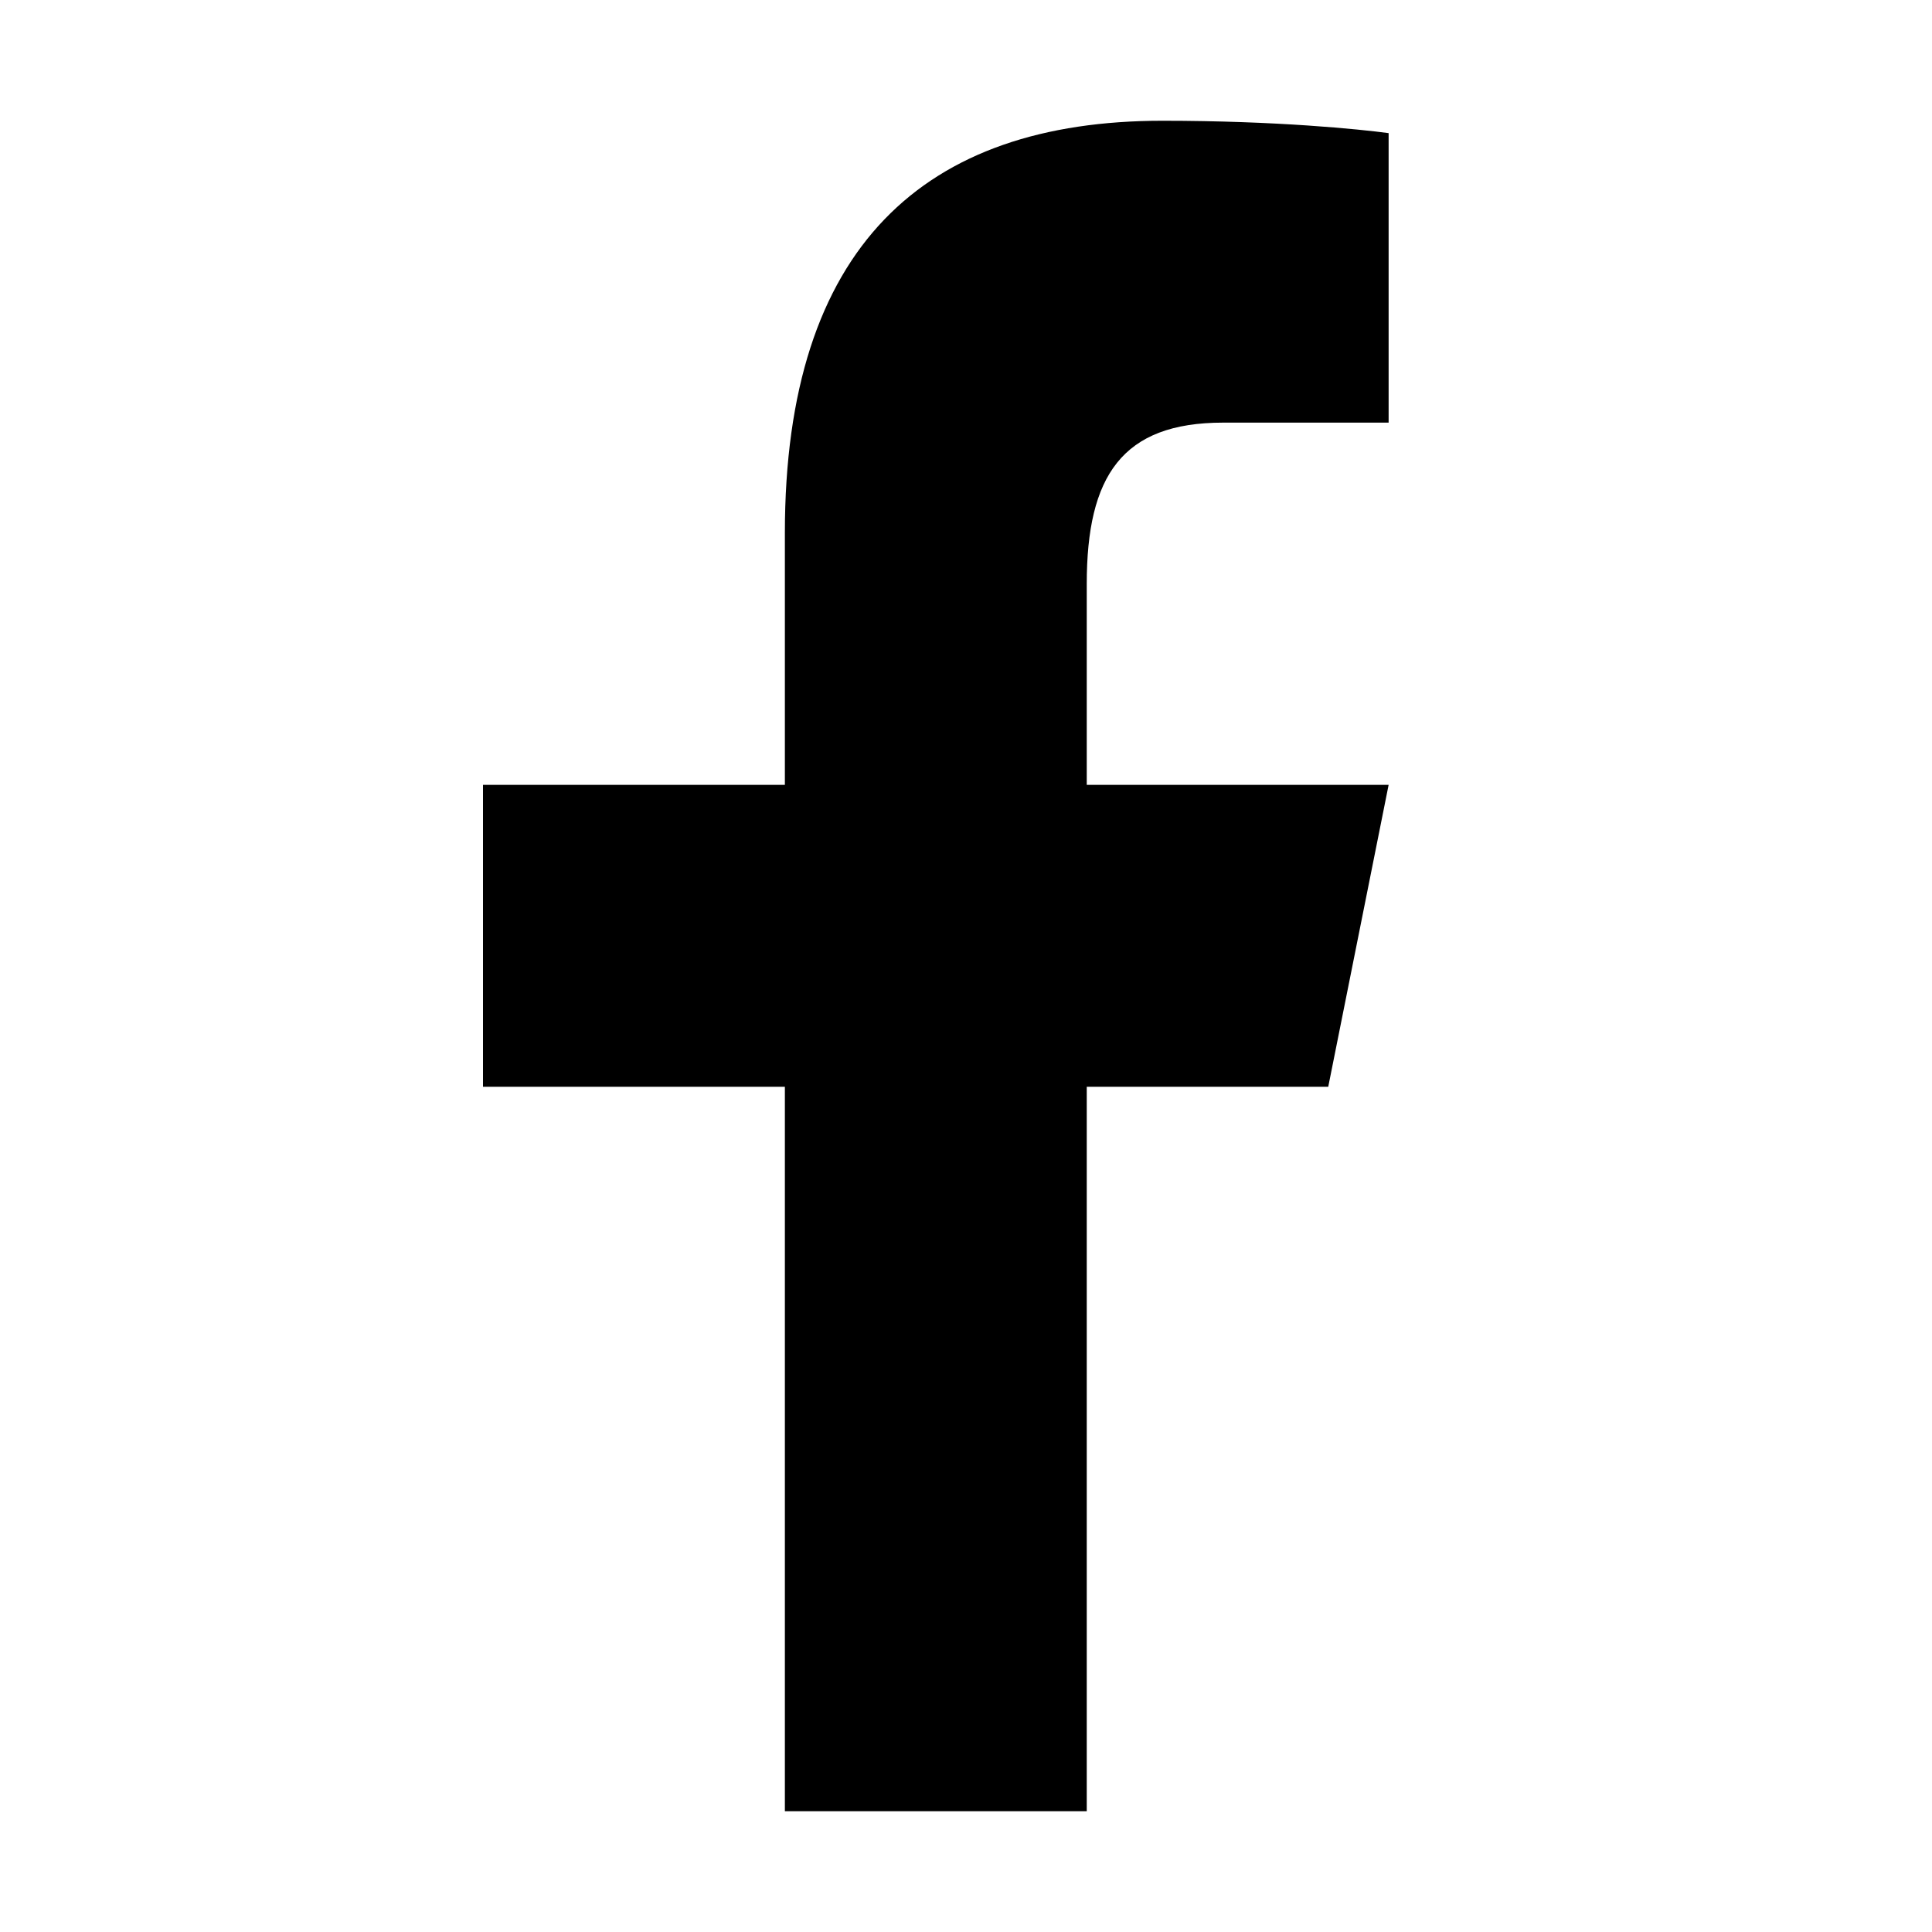
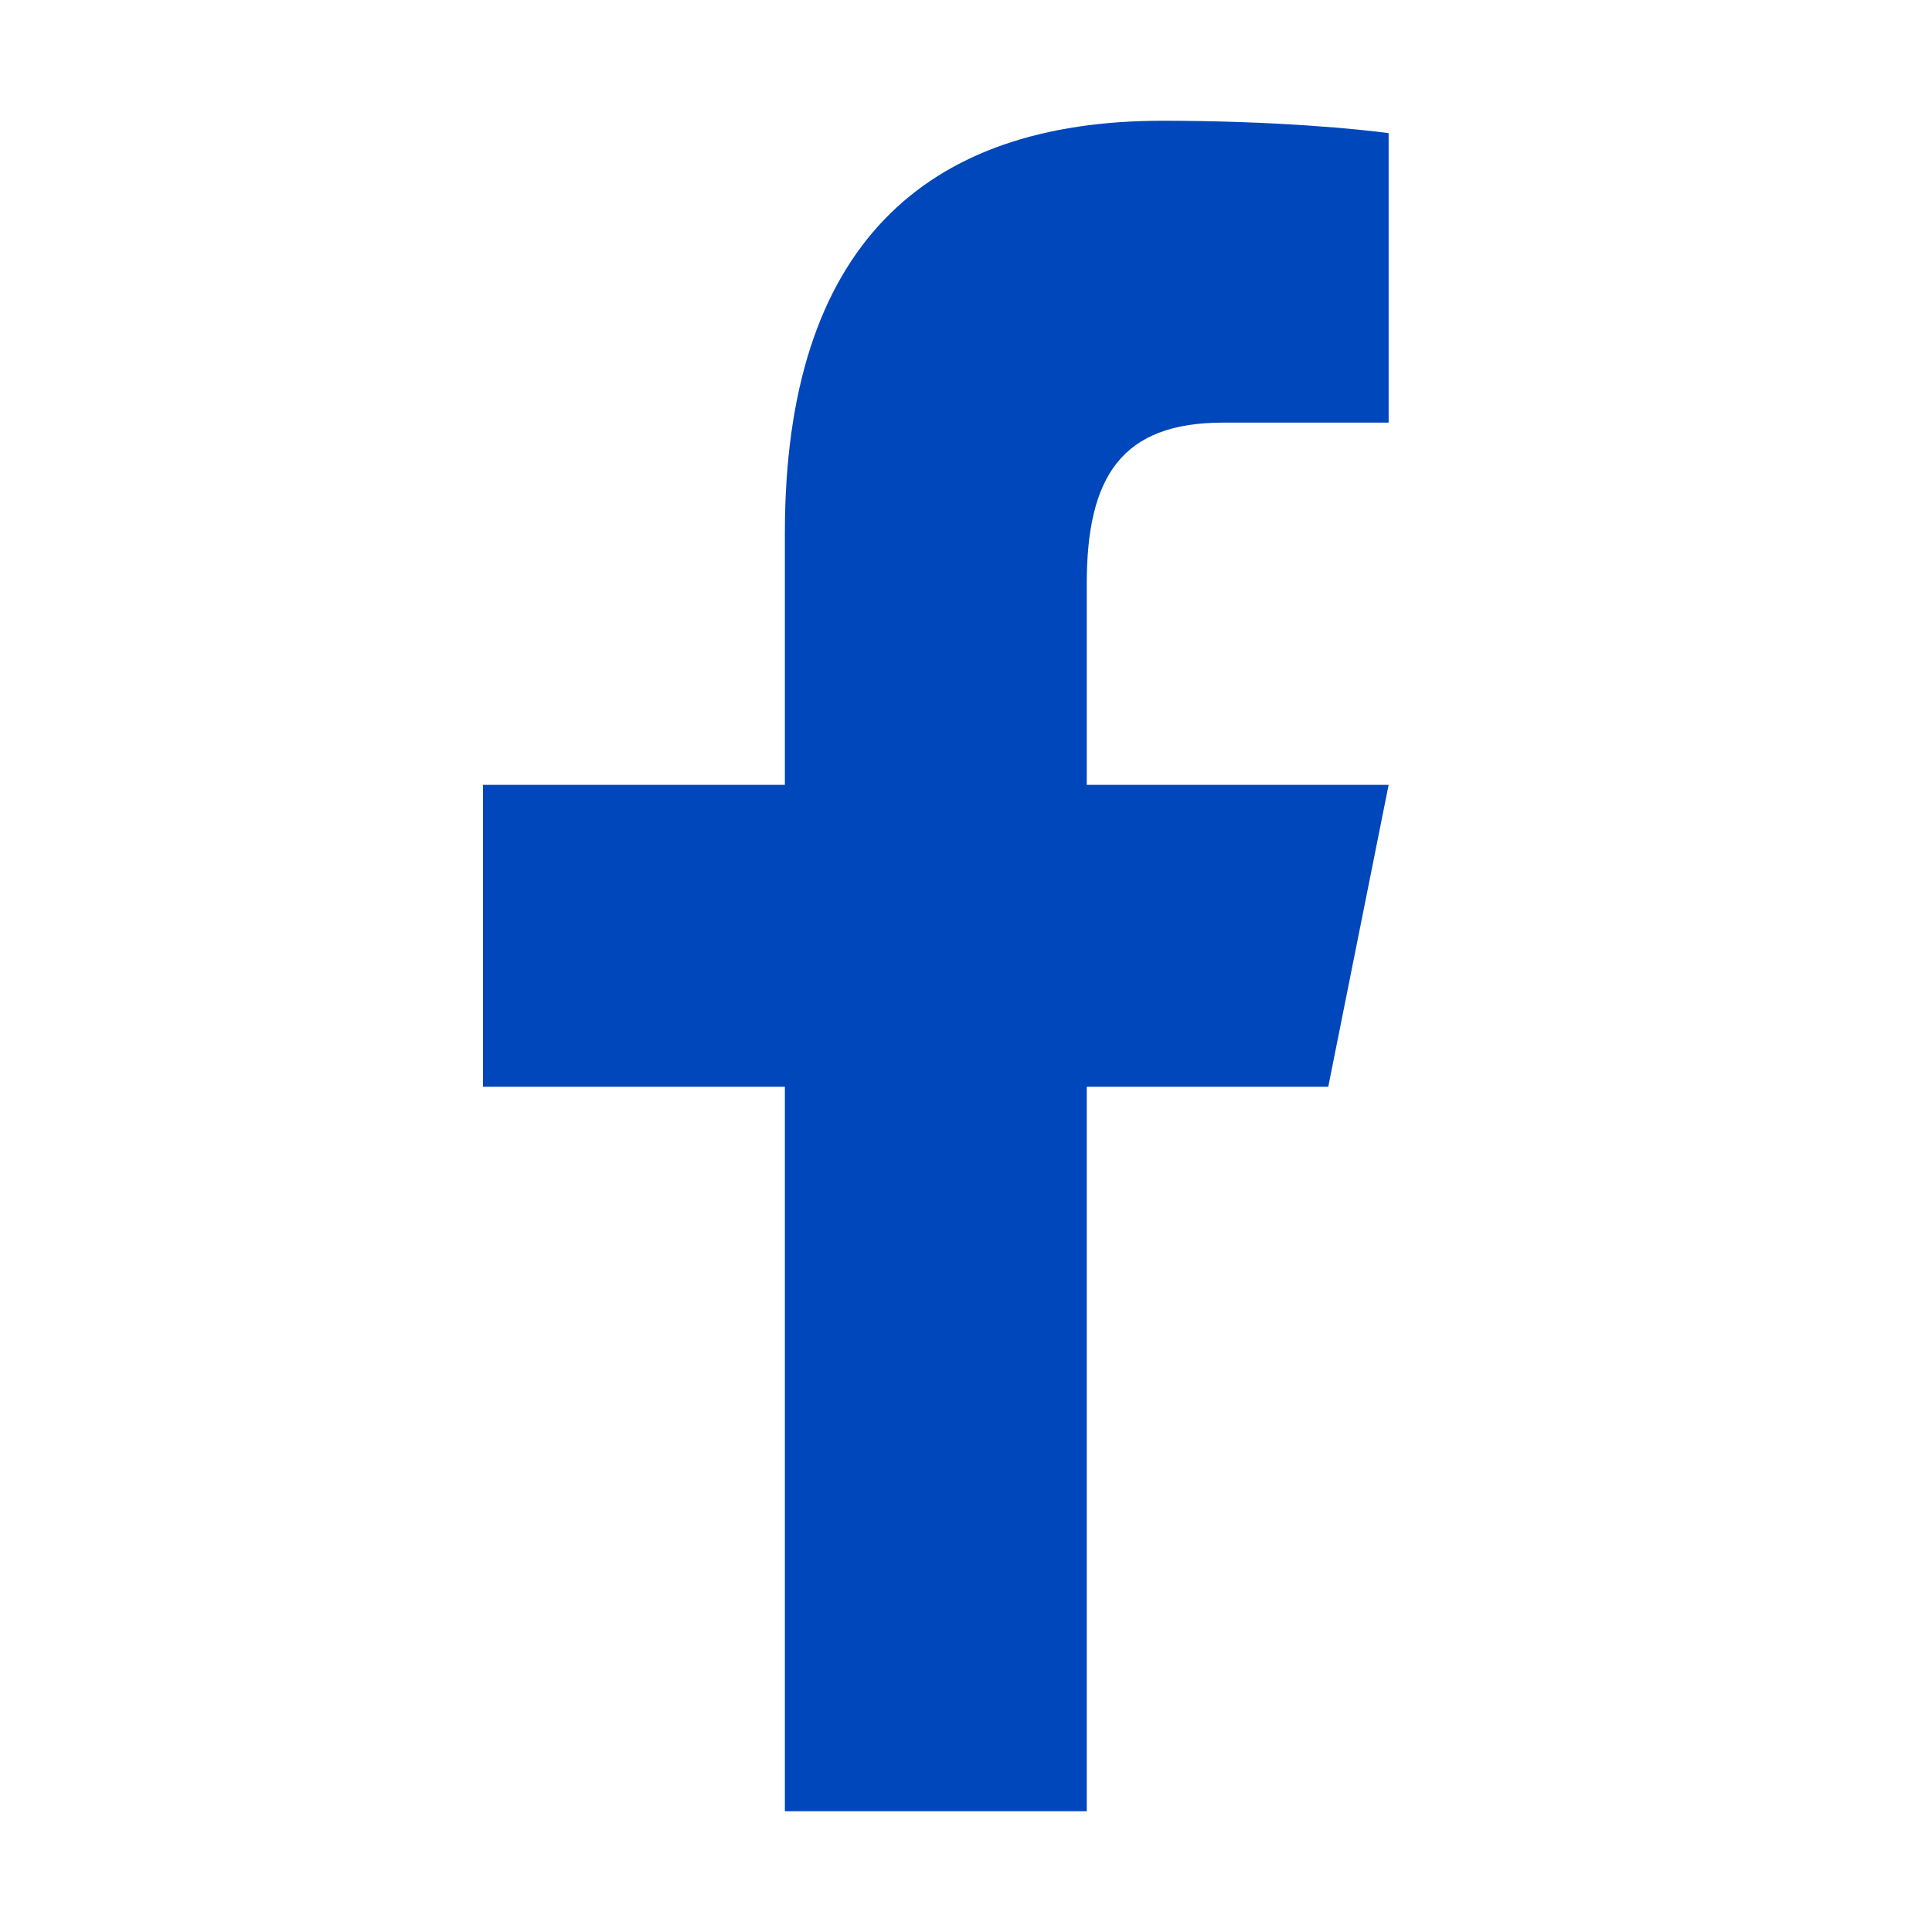
- <svg xmlns="http://www.w3.org/2000/svg" fill="#000000" viewBox="0 0 32 32" width="32px" height="32px">
+ <svg xmlns="http://www.w3.org/2000/svg" fill="#0047bb" viewBox="0 0 32 32" width="32px" height="32px">
  <path d="M 19.254 2 C 15.312 2 13 4.082 13 8.826 L 13 13 L 8 13 L 8 18 L 13 18 L 13 30 L 18 30 L 18 18 L 22 18 L 23 13 L 18 13 L 18 9.672 C 18 7.885 18.583 7 20.26 7 L 23 7 L 23 2.205 C 22.526 2.141 21.145 2 19.254 2 z" />
</svg>
